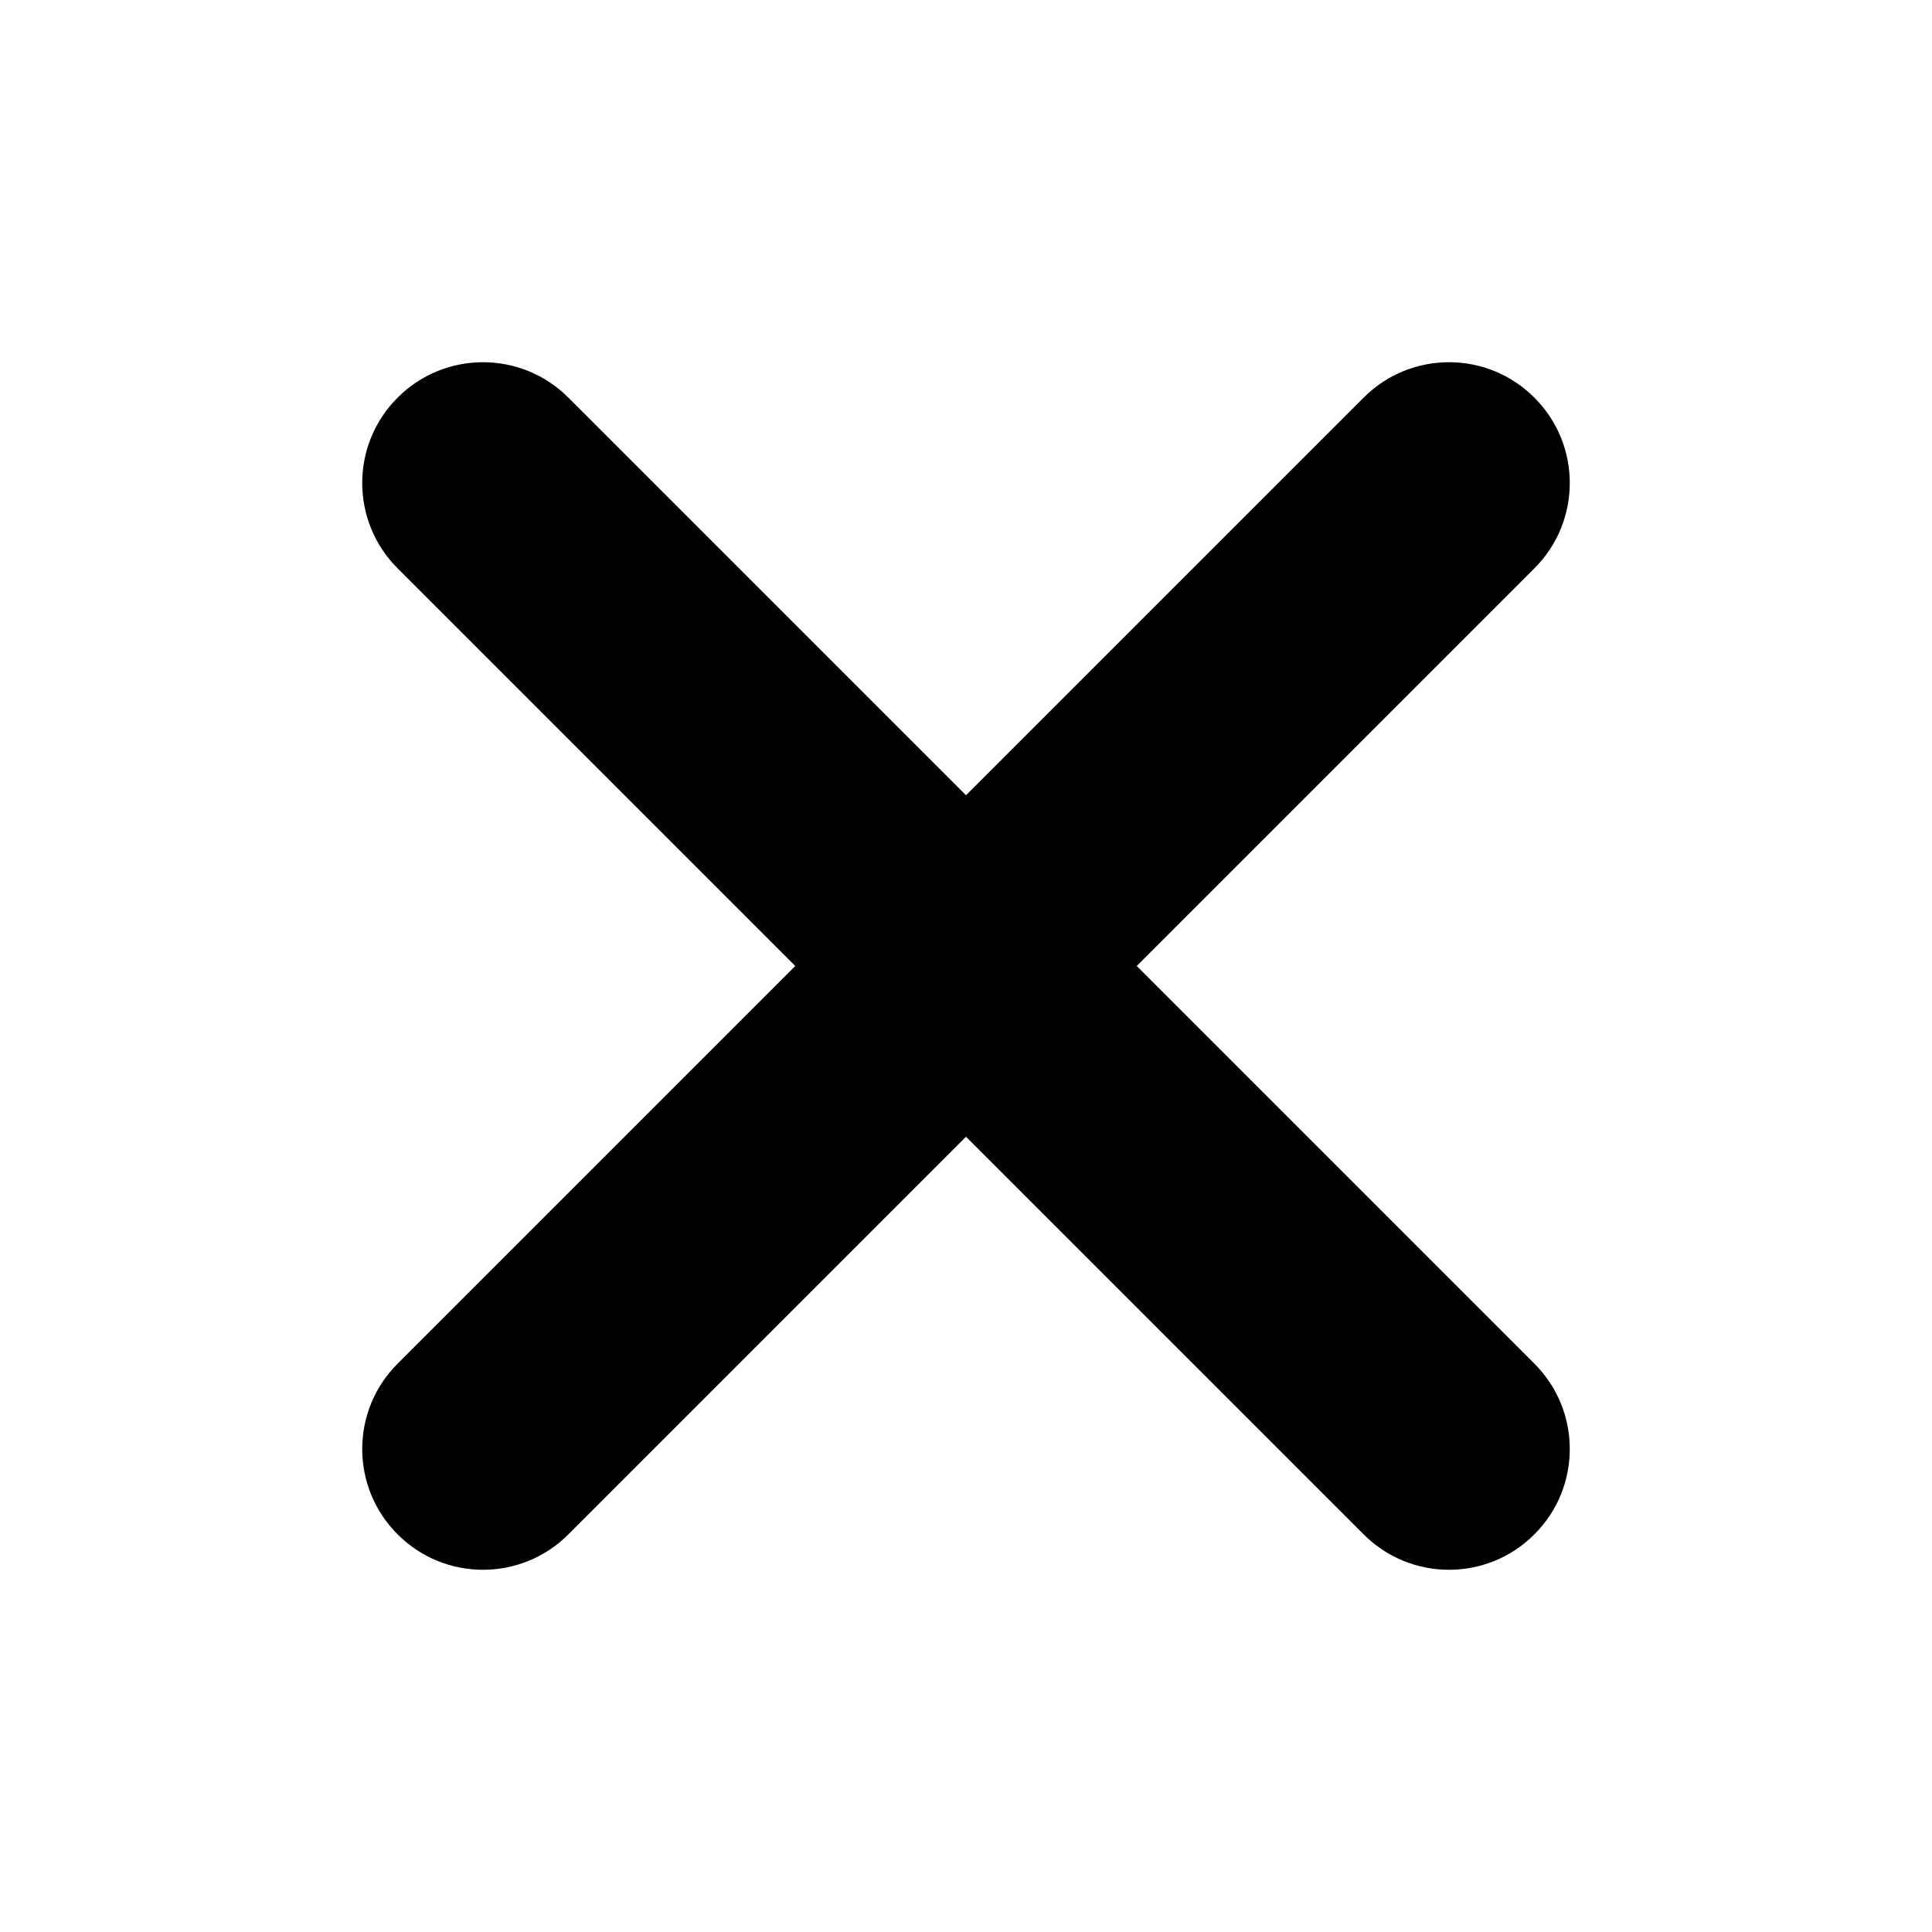
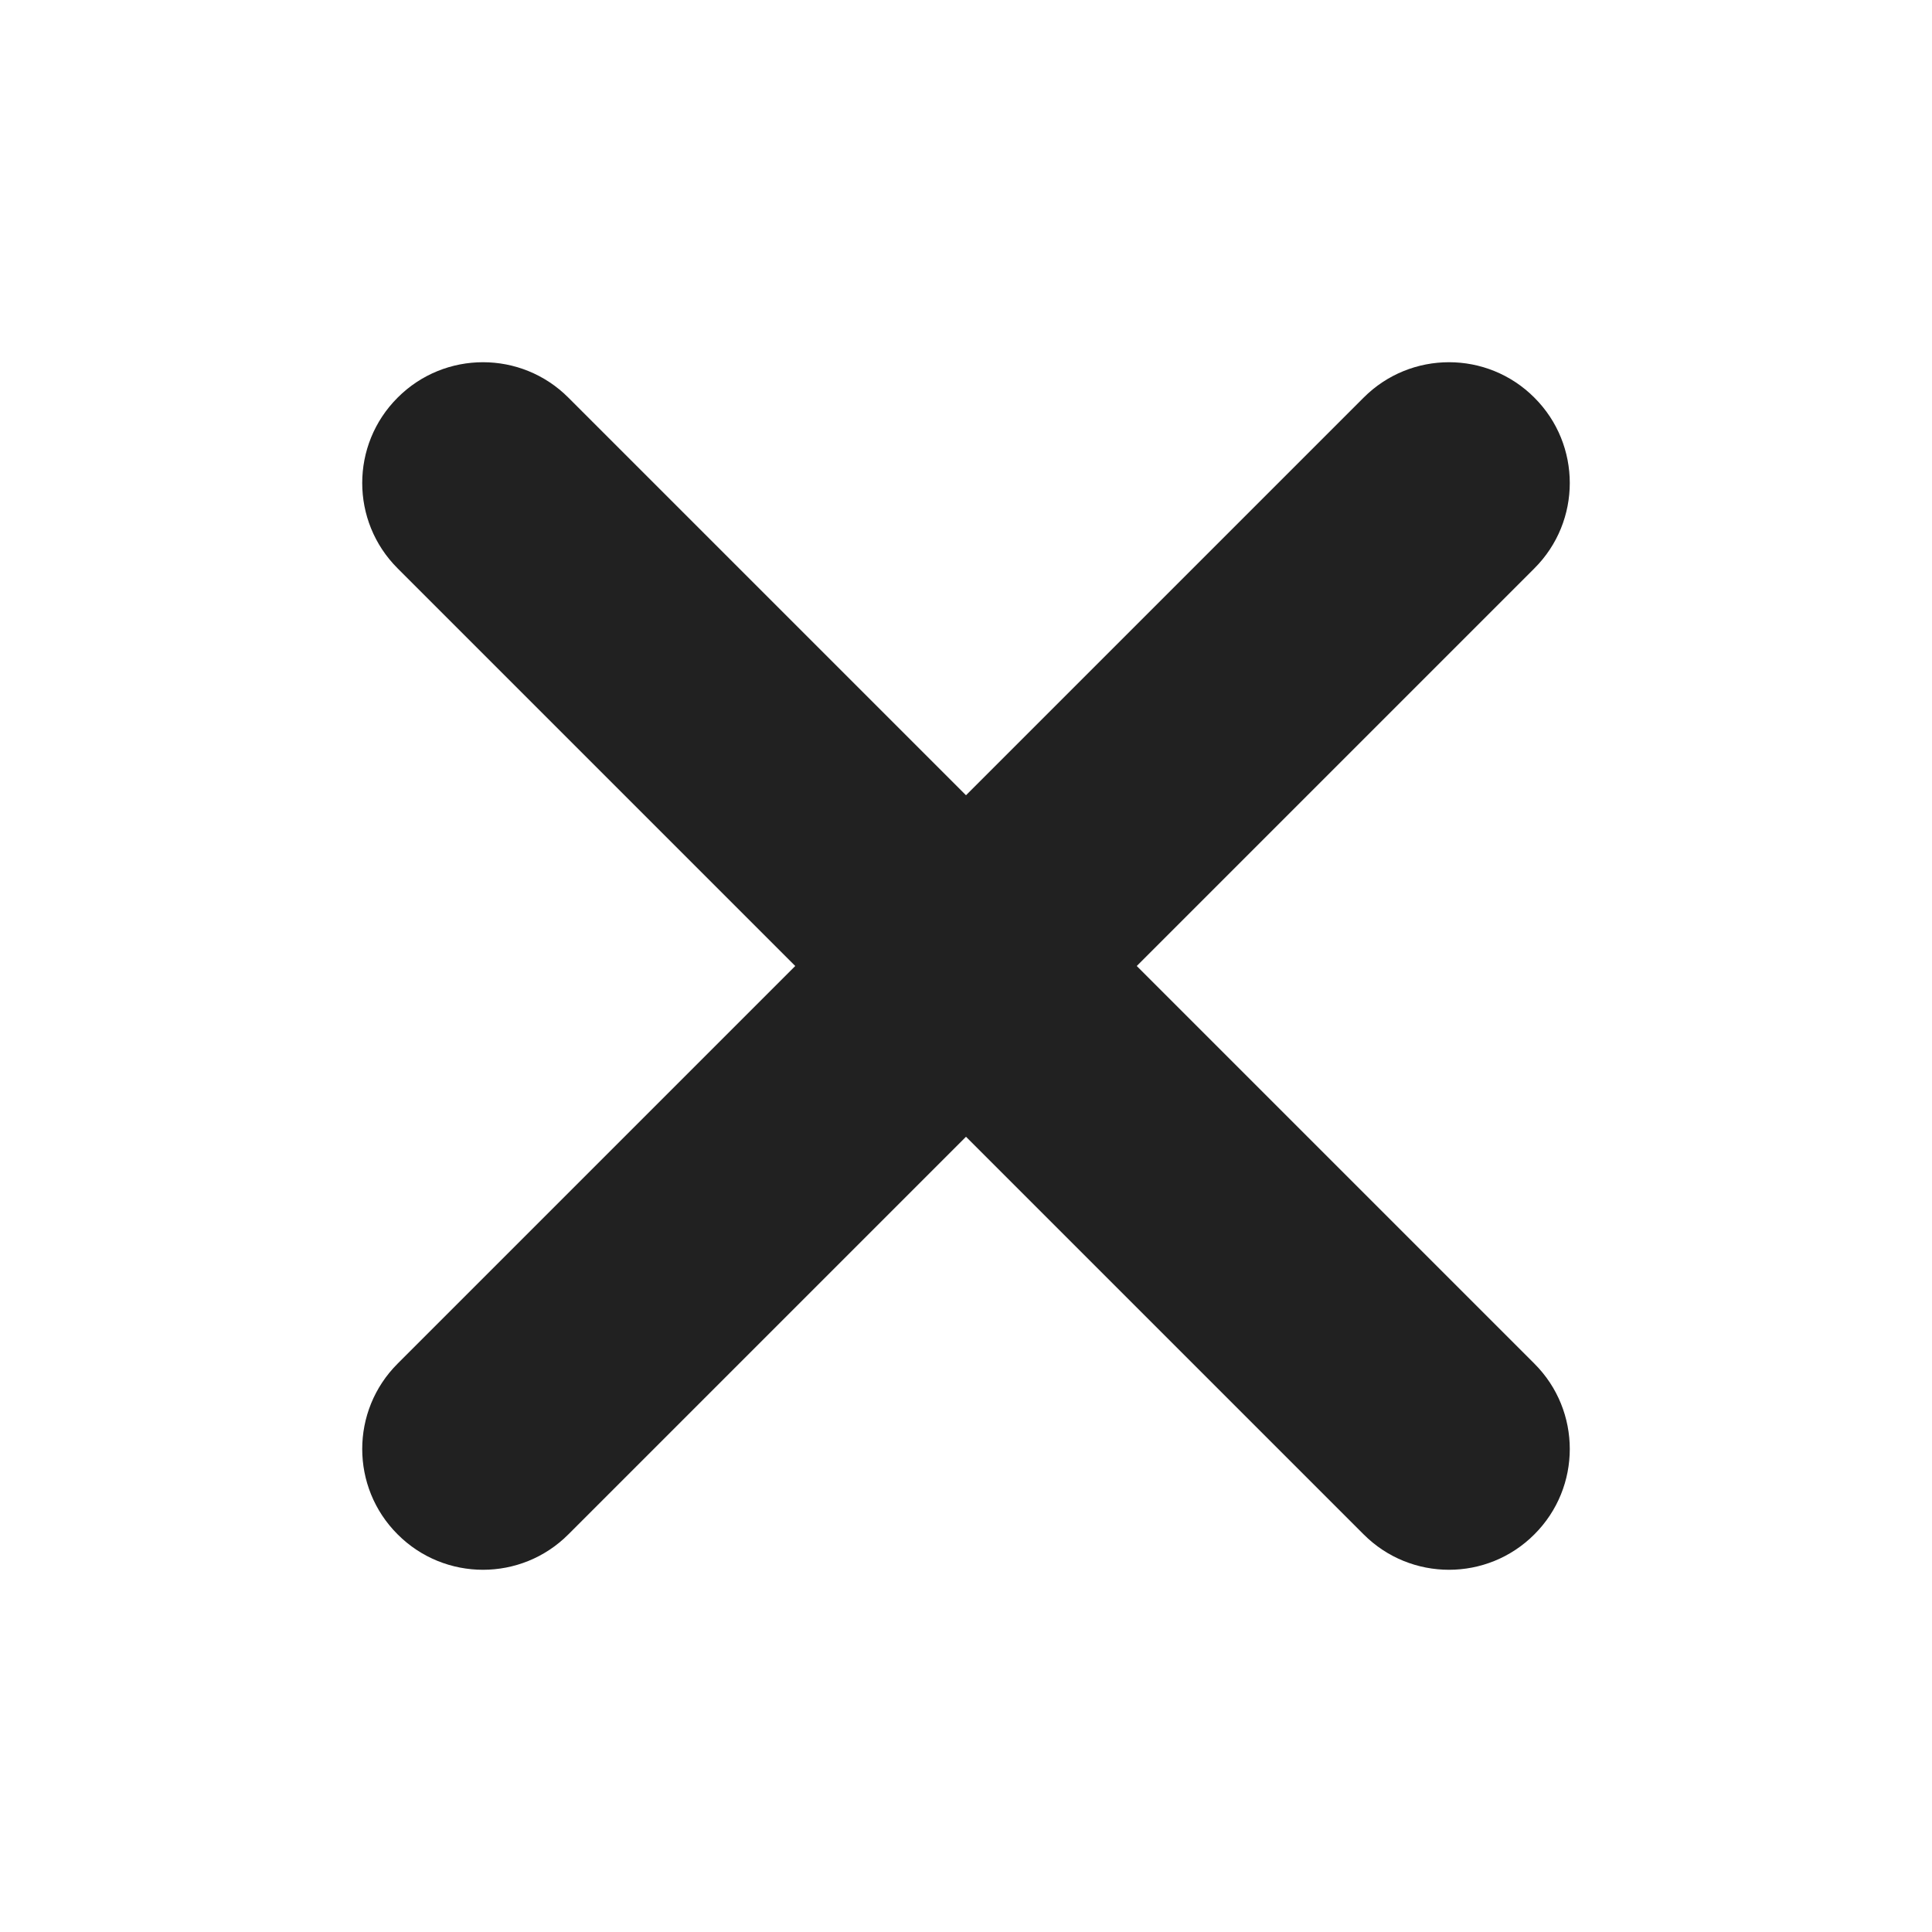
<svg xmlns="http://www.w3.org/2000/svg" width="16" height="16" viewBox="0 0 16 16" fill="none">
-   <path d="M12.707 4.707C13.098 4.317 13.098 3.683 12.707 3.293C12.317 2.902 11.683 2.902 11.293 3.293L8 6.586L4.707 3.293C4.317 2.902 3.683 2.902 3.293 3.293C2.902 3.683 2.902 4.317 3.293 4.707L6.586 8L3.293 11.293C2.902 11.683 2.902 12.317 3.293 12.707C3.683 13.098 4.317 13.098 4.707 12.707L8 9.414L11.293 12.707C11.683 13.098 12.317 13.098 12.707 12.707C13.098 12.317 13.098 11.683 12.707 11.293L9.414 8L12.707 4.707Z" fill="black" />
+   <path d="M12.707 4.707C13.098 4.317 13.098 3.683 12.707 3.293C12.317 2.902 11.683 2.902 11.293 3.293L8 6.586L4.707 3.293C4.317 2.902 3.683 2.902 3.293 3.293C2.902 3.683 2.902 4.317 3.293 4.707L6.586 8L3.293 11.293C2.902 11.683 2.902 12.317 3.293 12.707C3.683 13.098 4.317 13.098 4.707 12.707L8 9.414L11.293 12.707C11.683 13.098 12.317 13.098 12.707 12.707C13.098 12.317 13.098 11.683 12.707 11.293L9.414 8L12.707 4.707Z" fill="#212121" />
</svg>
